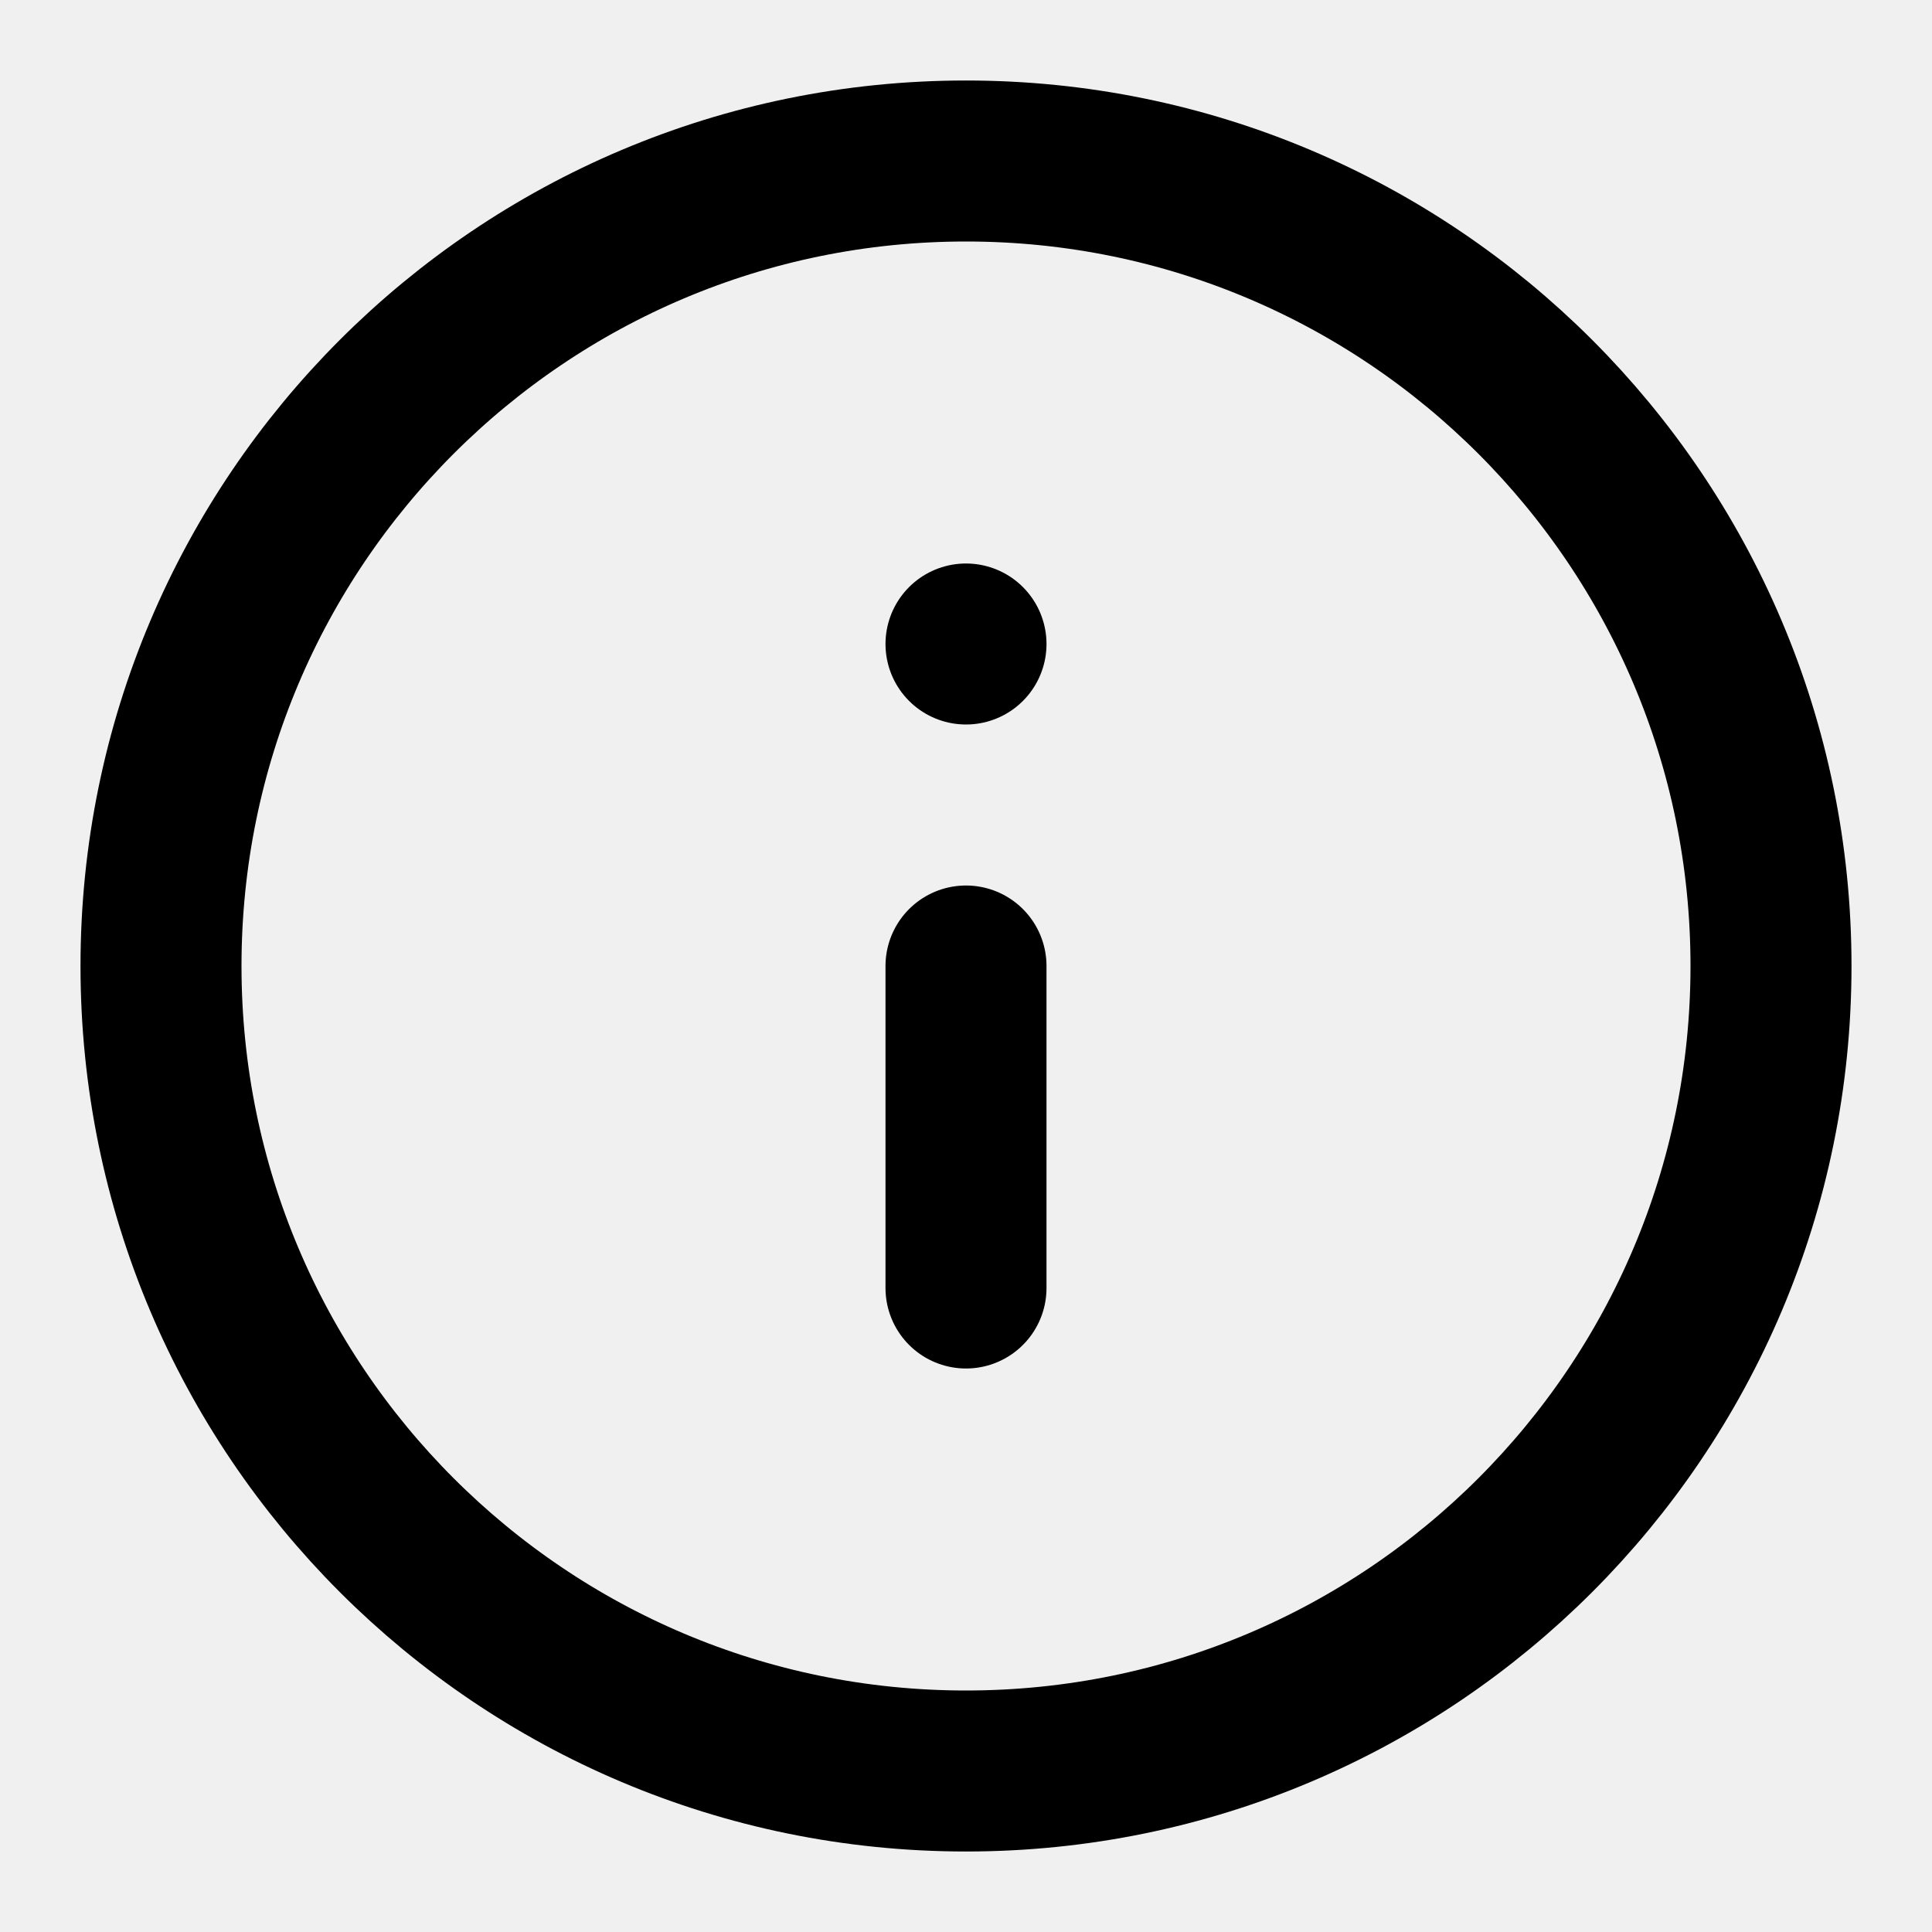
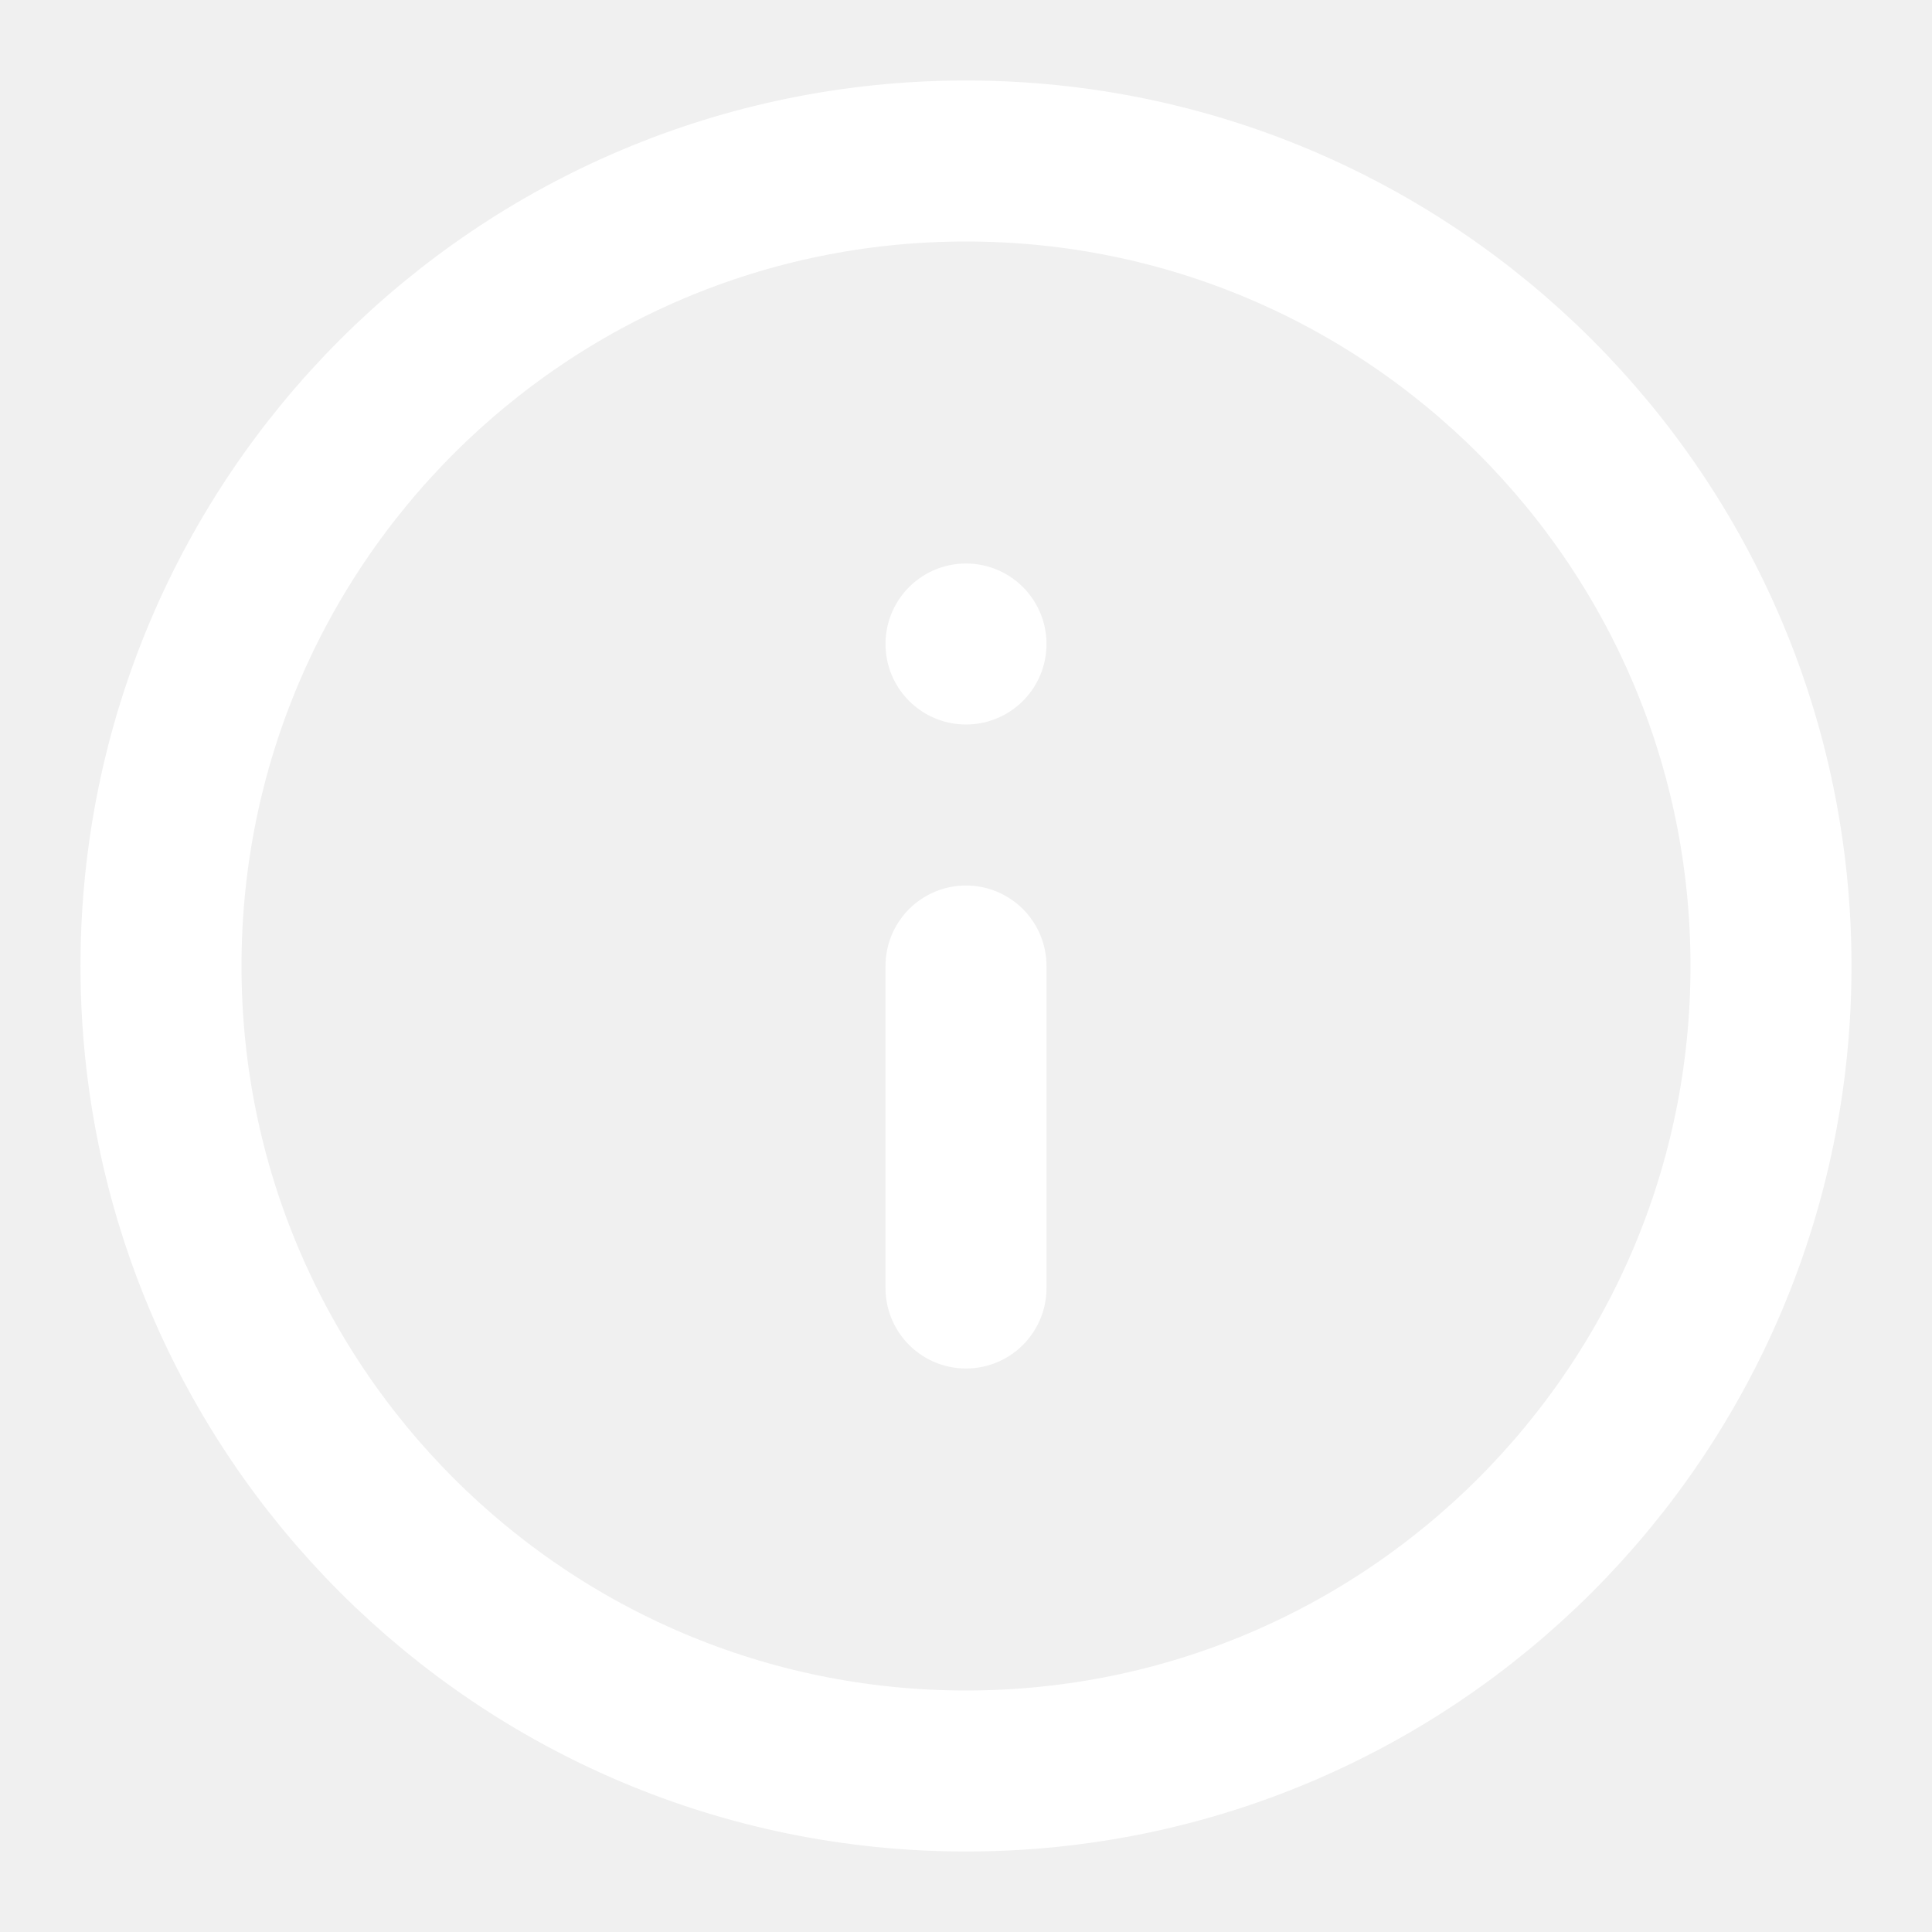
<svg xmlns="http://www.w3.org/2000/svg" width="48px" height="48px" viewBox="0 0 48 48">
  <g id="info">
-     <circle cx="24" cy="24" r="20" fill="none" stroke="#000000" stroke-linecap="round" stroke-linejoin="round" stroke-width="4" />
-     <line x1="24" y1="24" x2="24" y2="32" fill="none" stroke="#000000" stroke-linecap="round" stroke-linejoin="round" stroke-width="4" />
-     <line x1="24" y1="16" x2="24" y2="16" fill="none" stroke="#000000" stroke-linecap="round" stroke-linejoin="round" stroke-width="4" />
+     <circle cx="24" cy="24" r="20" fill="none" stroke="#FFFFFF" stroke-linecap="round" stroke-linejoin="round" stroke-width="4" />
+     <line x1="24" y1="24" x2="24" y2="32" fill="none" stroke="#FFFFFF" stroke-linecap="round" stroke-linejoin="round" stroke-width="4" />
+     <line x1="24" y1="16" x2="24" y2="16" fill="none" stroke="#FFFFFF" stroke-linecap="round" stroke-linejoin="round" stroke-width="4" />
  </g>
</svg>
